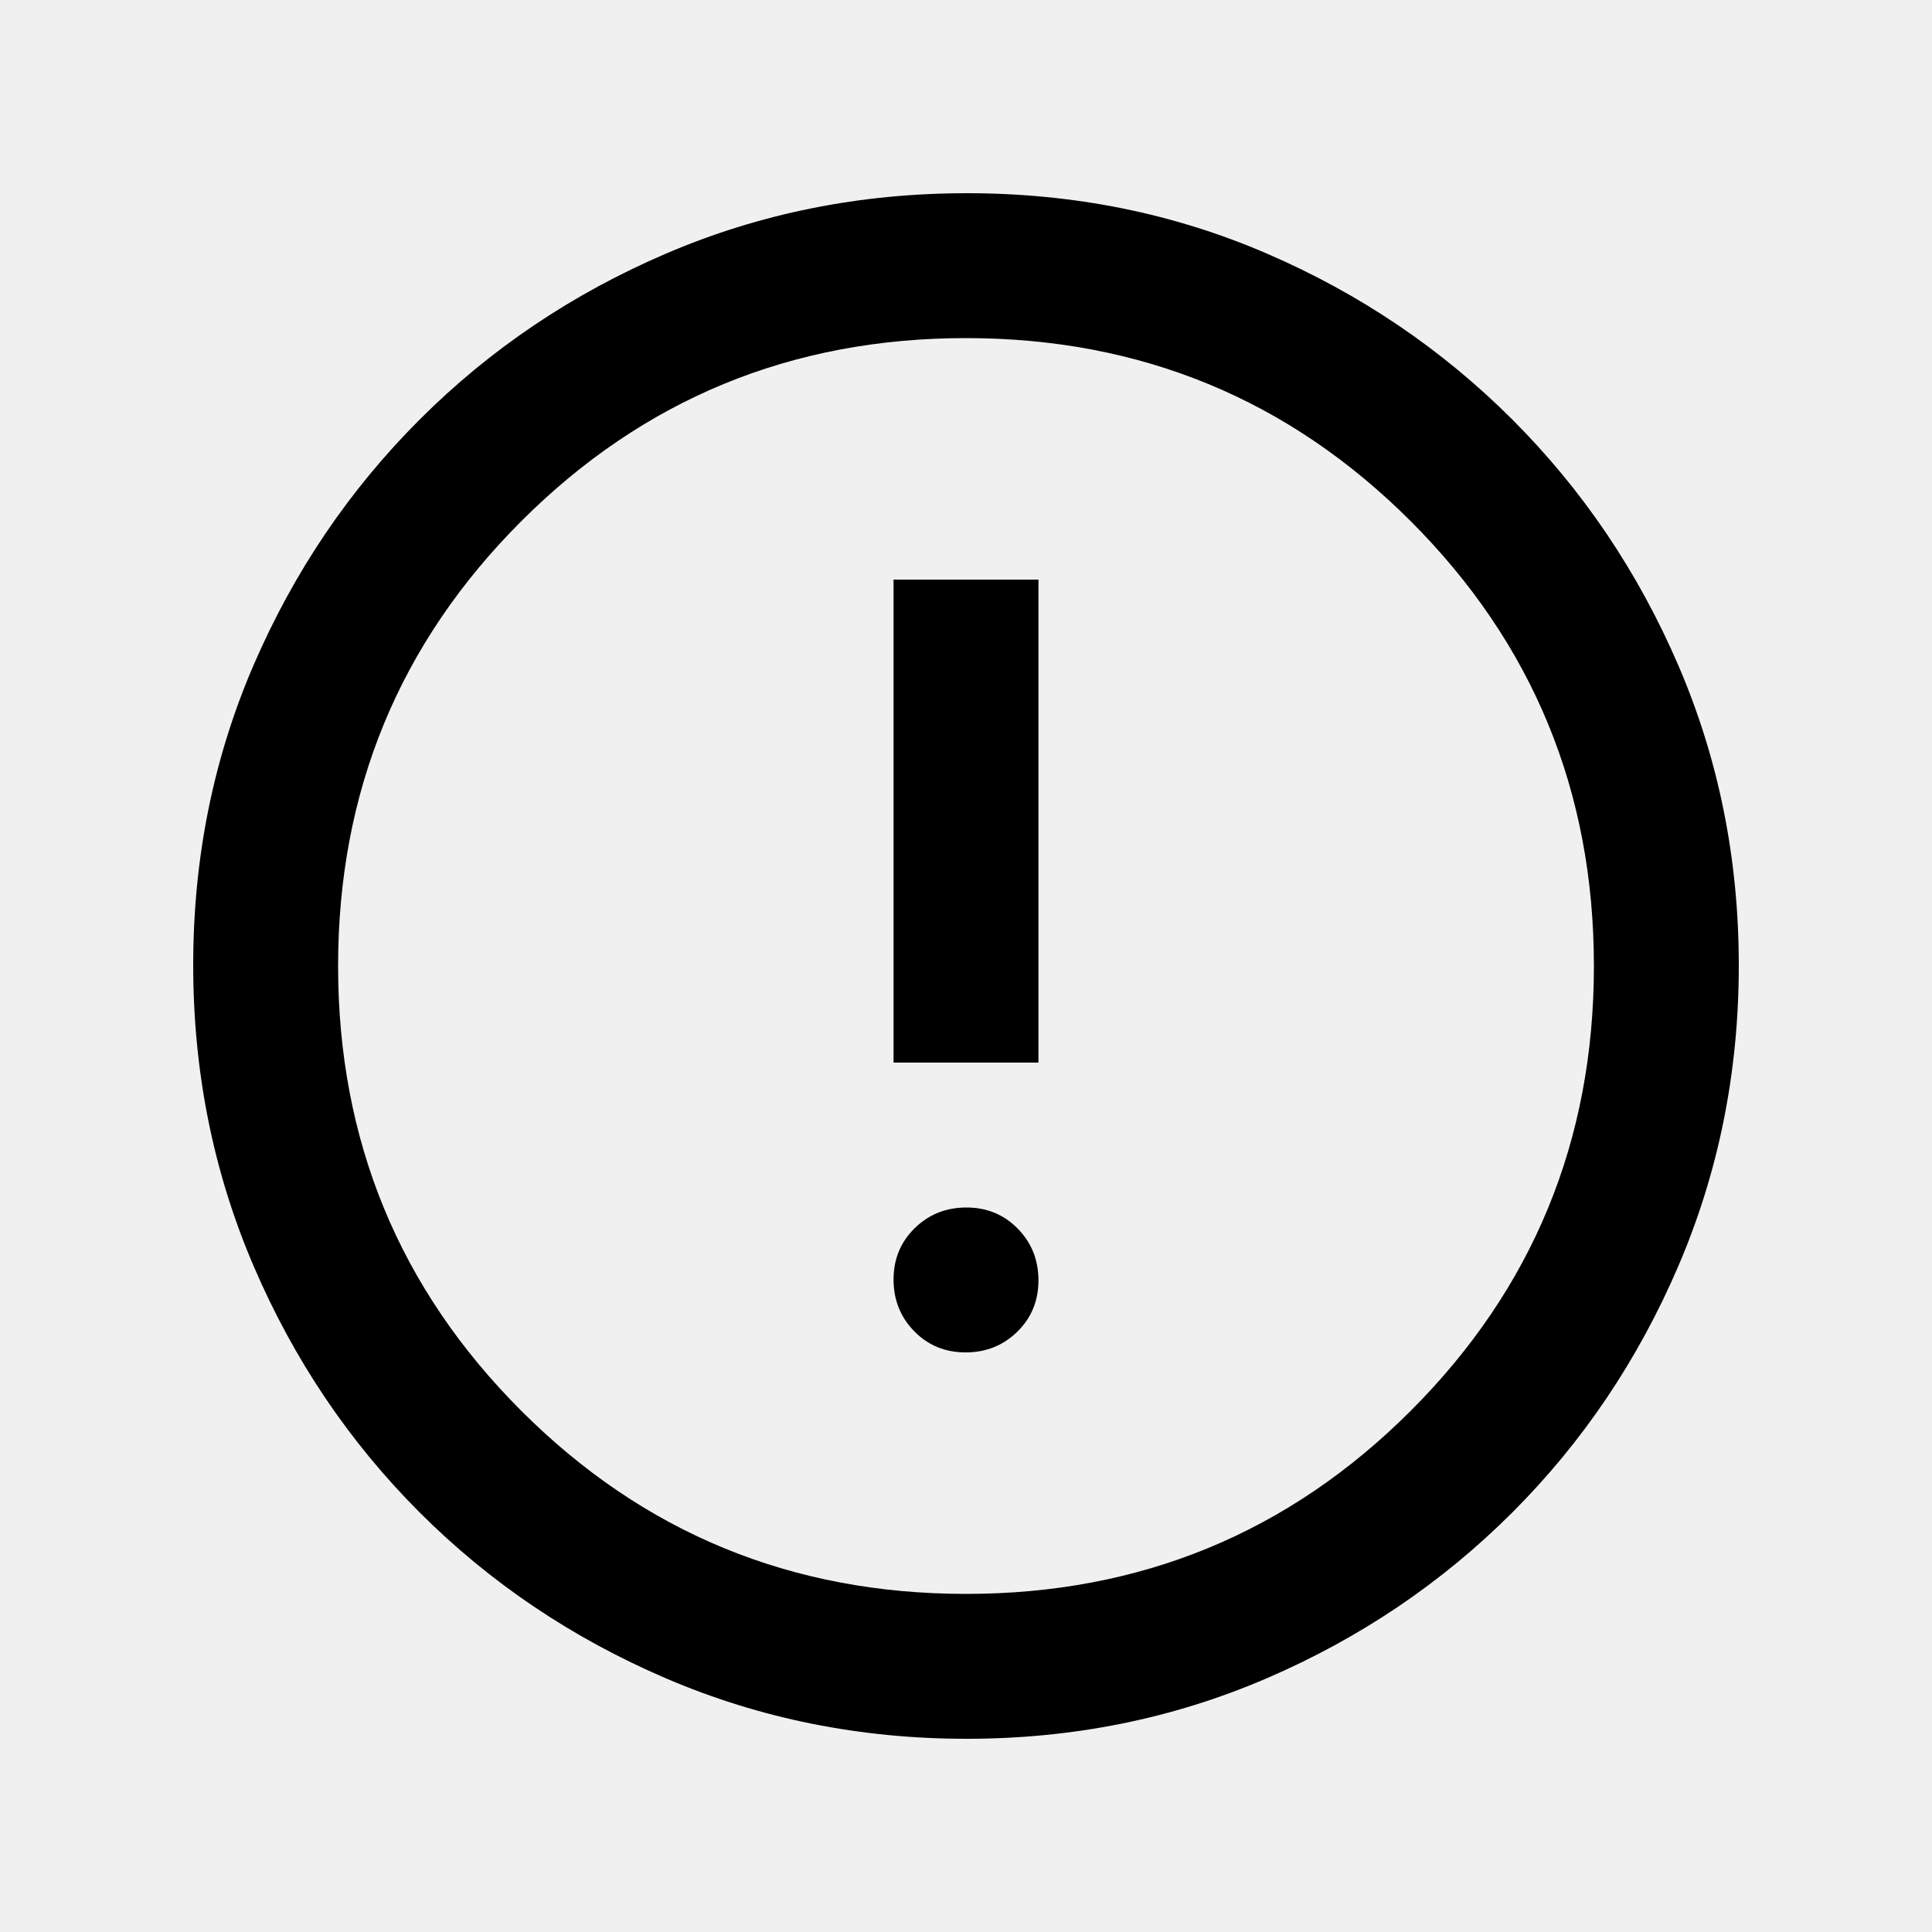
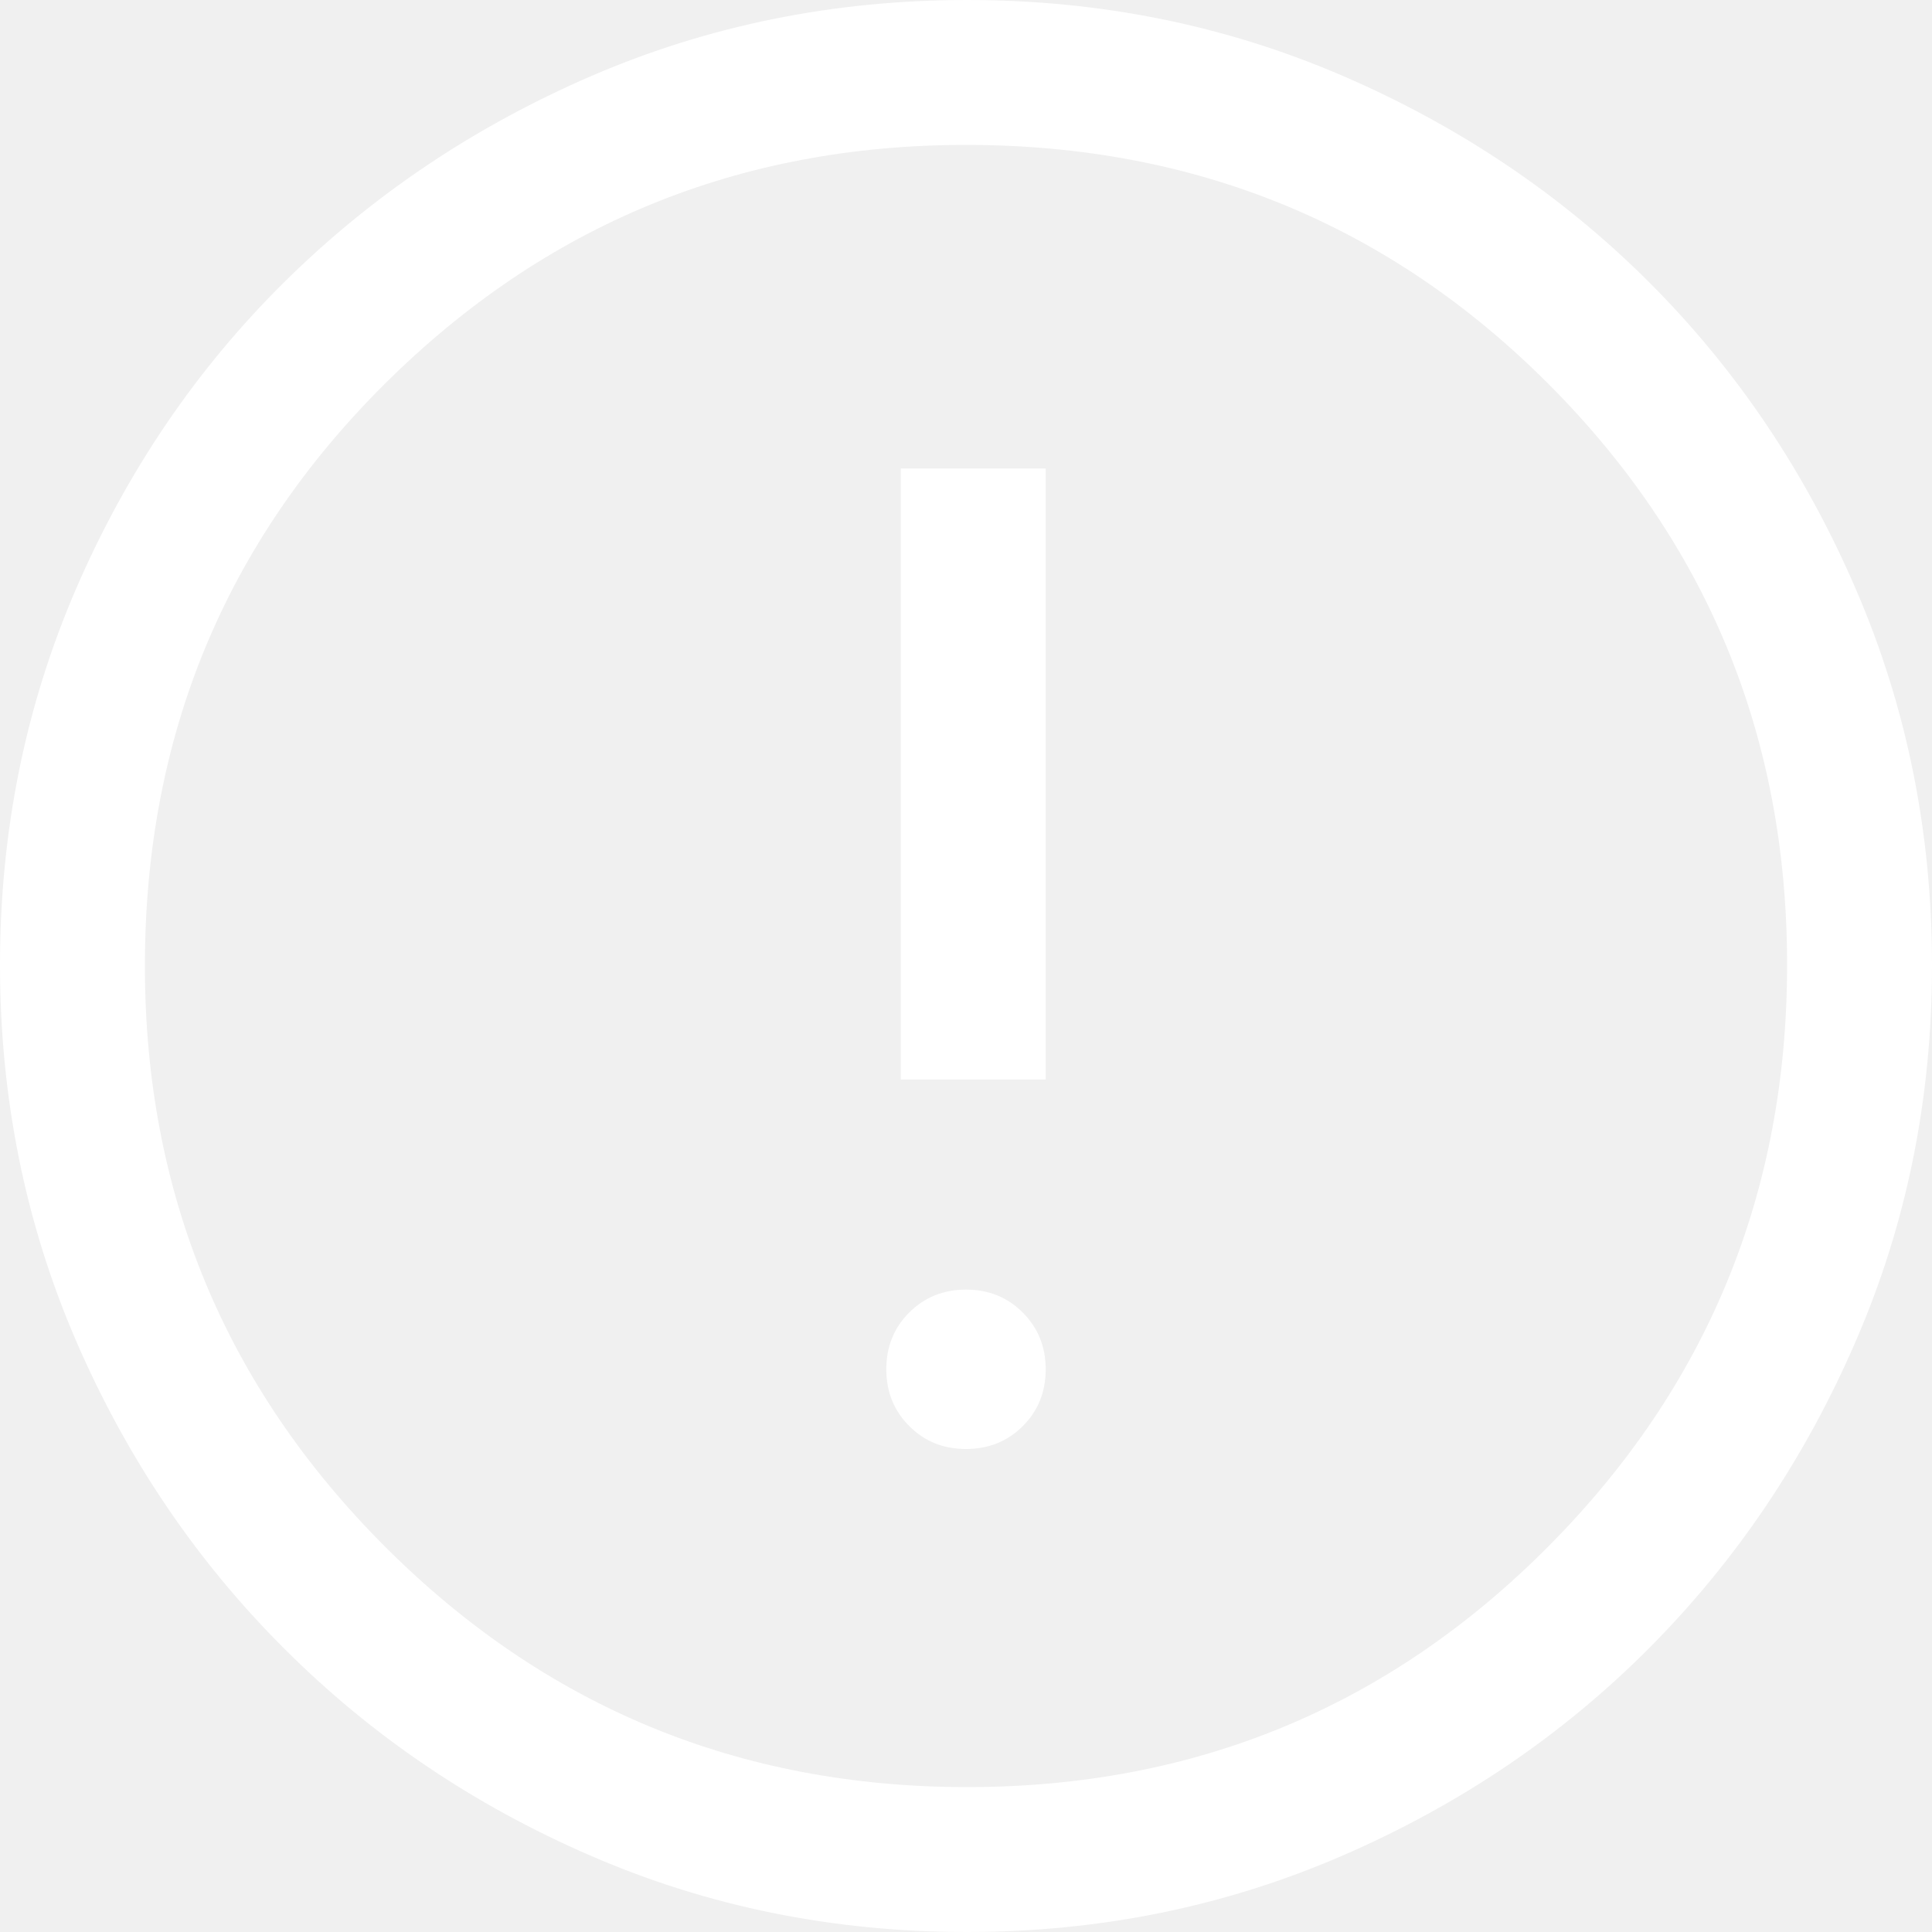
- <svg xmlns="http://www.w3.org/2000/svg" height="20" viewBox="0 96 960 960" width="20">
-   <path d="M479.789 768Q495 768 505.5 757.711q10.5-10.29 10.5-25.5Q516 717 505.711 706.5q-10.29-10.5-25.5-10.5Q465 696 454.5 706.289q-10.5 10.29-10.5 25.5Q444 747 454.289 757.5q10.29 10.5 25.5 10.5ZM444 624h72V384h-72v240Zm36.276 336Q401 960 331 930q-70-30-122.5-82.5T126 725.042q-30-69.959-30-149.5Q96 496 126 426.5t82.5-122Q261 252 330.958 222q69.959-30 149.5-30Q560 192 629.5 222t122 82.5Q804 357 834 426.724q30 69.725 30 149Q864 655 834 725q-30 70-82.5 122.5T629.276 930q-69.725 30-149 30ZM480 888q130 0 221-91t91-221q0-130-91-221t-221-91q-130 0-221 91t-91 221q0 130 91 221t221 91Zm0-312Z" />
+ <svg xmlns="http://www.w3.org/2000/svg" width="20px" height="20px" viewBox="0 0 20 20" version="1.1">
+   <g id="Desktop-UI" stroke="none" stroke-width="1" fill="none" fill-rule="evenodd">
+     <g id="modal-contact-us-global-error" transform="translate(-964, -750)" fill="#FFFFFF" fill-rule="nonzero">
+       <g id="modal-window" transform="translate(526, 215)">
+         <g id="confirm-data-import-btn" transform="translate(241, 520)">
+           <g id="Group-6-Copy" transform="translate(23, 13)">
+             <g id="error_FILL0_wght400_GRAD0_opsz48" transform="translate(174, 2)">
+               <path d="M10,15 C10.233,15 10.429,14.921 10.588,14.763 C10.746,14.605 10.825,14.409 10.825,14.175 C10.825,13.942 10.746,13.746 10.588,13.588 C10.43,13.429 10.234,13.35 10,13.35 C9.767,13.35 9.571,13.429 9.412,13.587 C9.254,13.745 9.175,13.941 9.175,14.175 C9.175,14.408 9.254,14.604 9.412,14.762 C9.57,14.921 9.766,15 10,15 L10,15 Z M9.325,11.175 L10.825,11.175 L10.825,4.85 L9.325,4.85 L9.325,11.175 Z M10.007,20 C8.628,20 7.332,19.738 6.119,19.212 C4.906,18.688 3.846,17.971 2.938,17.062 C2.029,16.154 1.312,15.093 0.787,13.879 C0.263,12.665 0,11.368 0,9.988 C0,8.607 0.263,7.31 0.787,6.096 C1.312,4.882 2.029,3.825 2.938,2.925 C3.846,2.025 4.907,1.312 6.121,0.787 C7.335,0.263 8.632,0 10.012,0 C11.393,0 12.69,0.263 13.904,0.787 C15.118,1.312 16.175,2.025 17.075,2.925 C17.975,3.825 18.688,4.883 19.212,6.1 C19.738,7.317 20,8.614 20,9.993 C20,11.372 19.738,12.668 19.212,13.881 C18.688,15.094 17.975,16.153 17.075,17.058 C16.175,17.963 15.117,18.68 13.9,19.208 C12.683,19.736 11.386,20 10.007,20 Z M10.012,18.5 C12.371,18.5 14.375,17.671 16.025,16.012 C17.675,14.354 18.5,12.346 18.5,9.988 C18.5,7.629 17.677,5.625 16.03,3.975 C14.383,2.325 12.373,1.5 10,1.5 C7.65,1.5 5.646,2.323 3.987,3.97 C2.329,5.617 1.5,7.627 1.5,10 C1.5,12.35 2.329,14.354 3.987,16.012 C5.646,17.671 7.654,18.5 10.012,18.5 Z" id="Shape" />
+             </g>
+           </g>
+         </g>
+       </g>
+     </g>
+   </g>
</svg>
